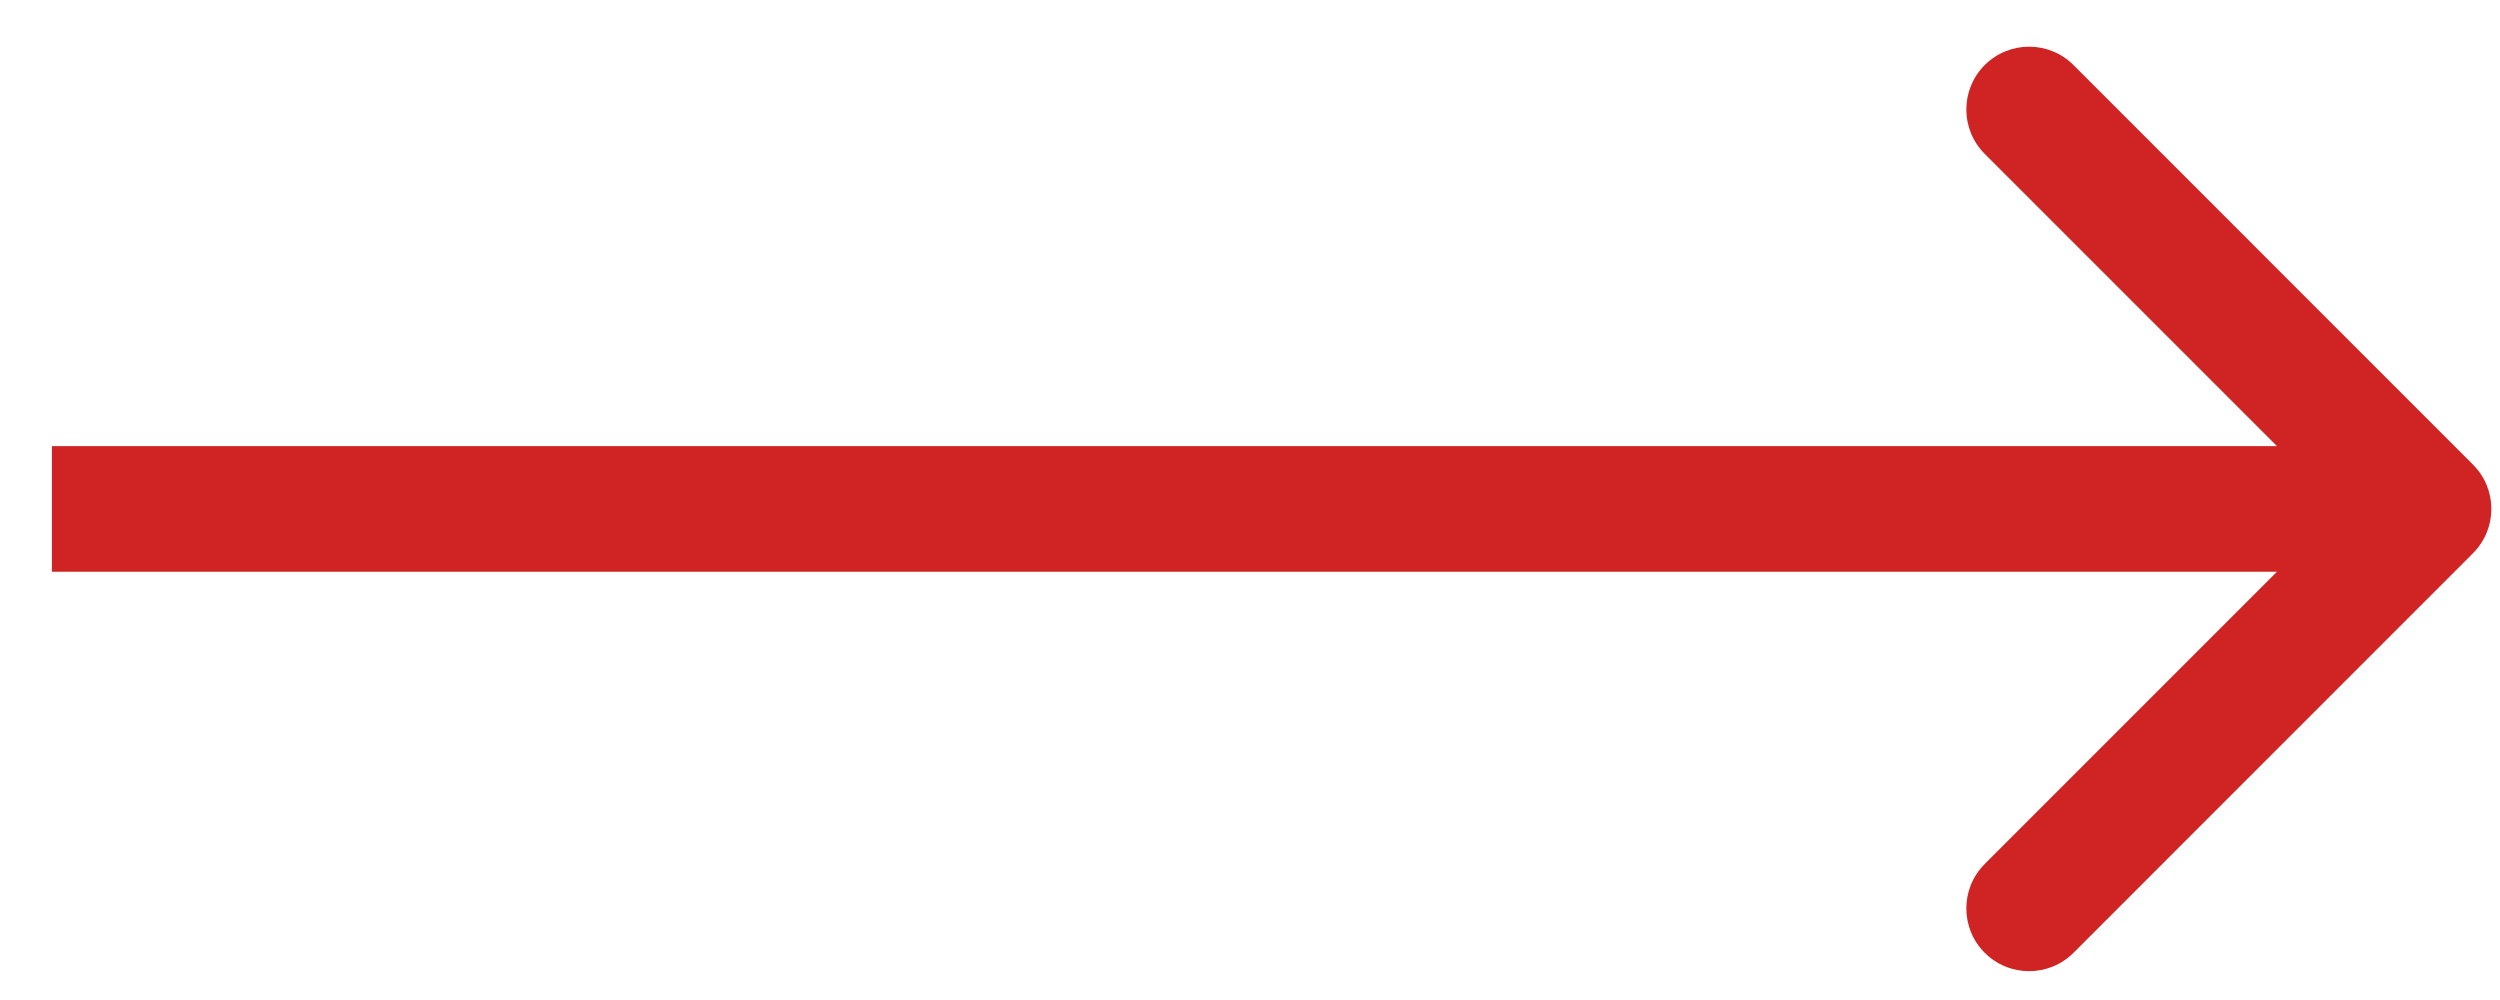
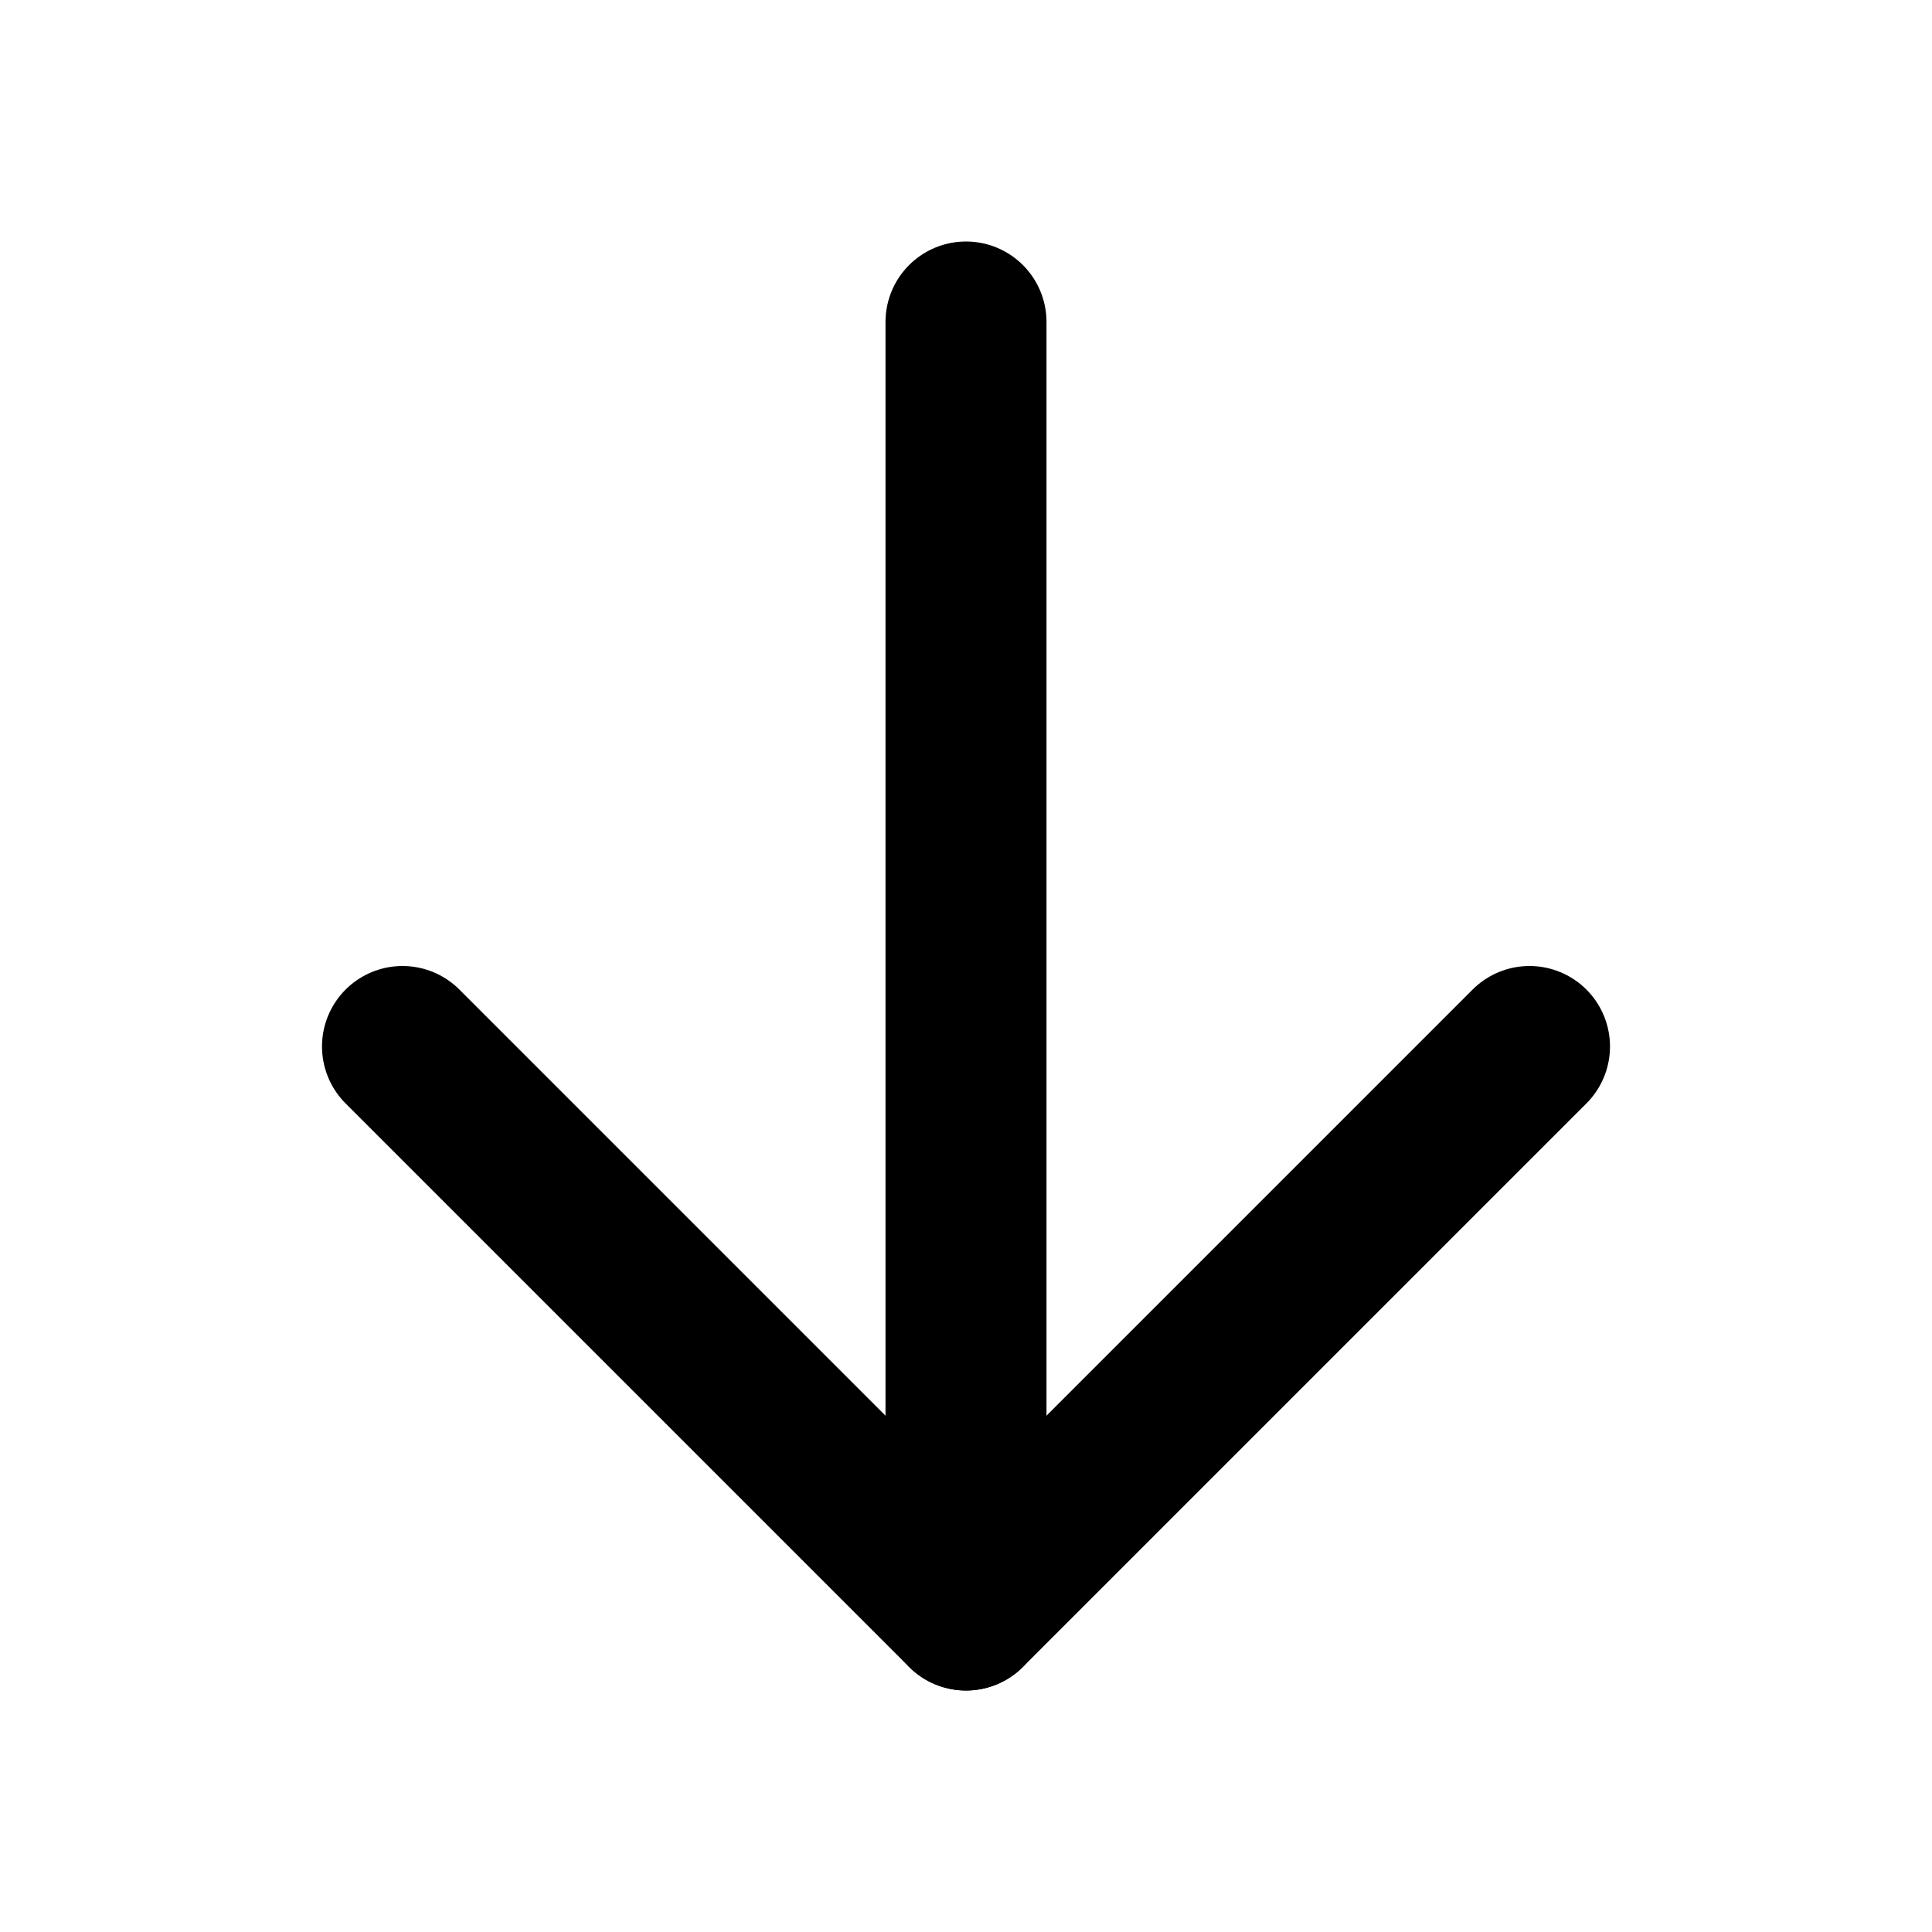
- <svg xmlns="http://www.w3.org/2000/svg" width="35" height="14" viewBox="0 0 35 14" fill="none">
-   <path d="M34.621 7.746C34.965 7.403 34.965 6.847 34.621 6.504L29.029 0.911C28.686 0.568 28.129 0.568 27.786 0.911C27.443 1.254 27.443 1.811 27.786 2.154L32.757 7.125L27.786 12.096C27.443 12.439 27.443 12.996 27.786 13.339C28.129 13.682 28.686 13.682 29.029 13.339L34.621 7.746ZM0.727 8.004L34 8.004L34 6.246L0.727 6.246L0.727 8.004Z" fill="#D02323" />
+ <svg xmlns="http://www.w3.org/2000/svg" width="24" height="24" viewBox="0 0 24 24" fill="none" stroke="currentColor" stroke-width="2" stroke-linecap="round" stroke-linejoin="round" class="ai ai-ArrowDown" data-darkreader-inline-stroke="">
+   <path d="M12 20V4" />
+   <path d="M5 13l7 7 7-7" />
</svg>
